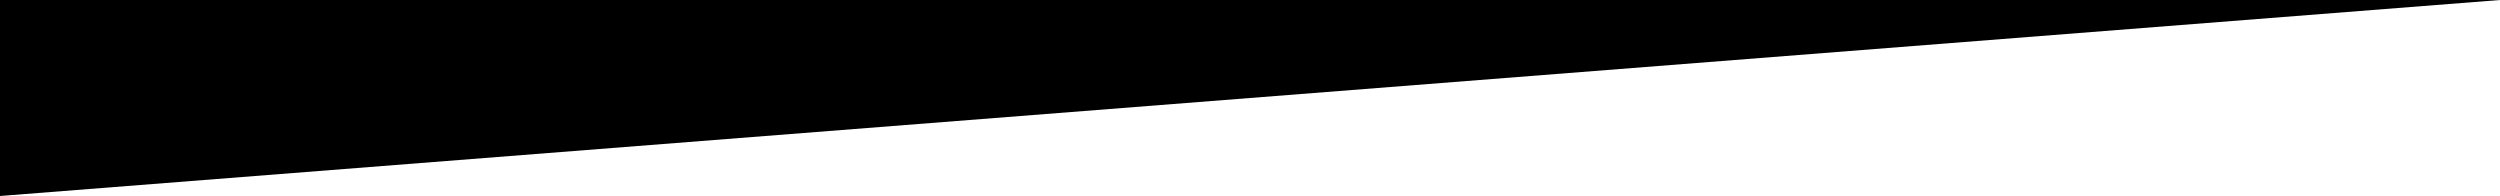
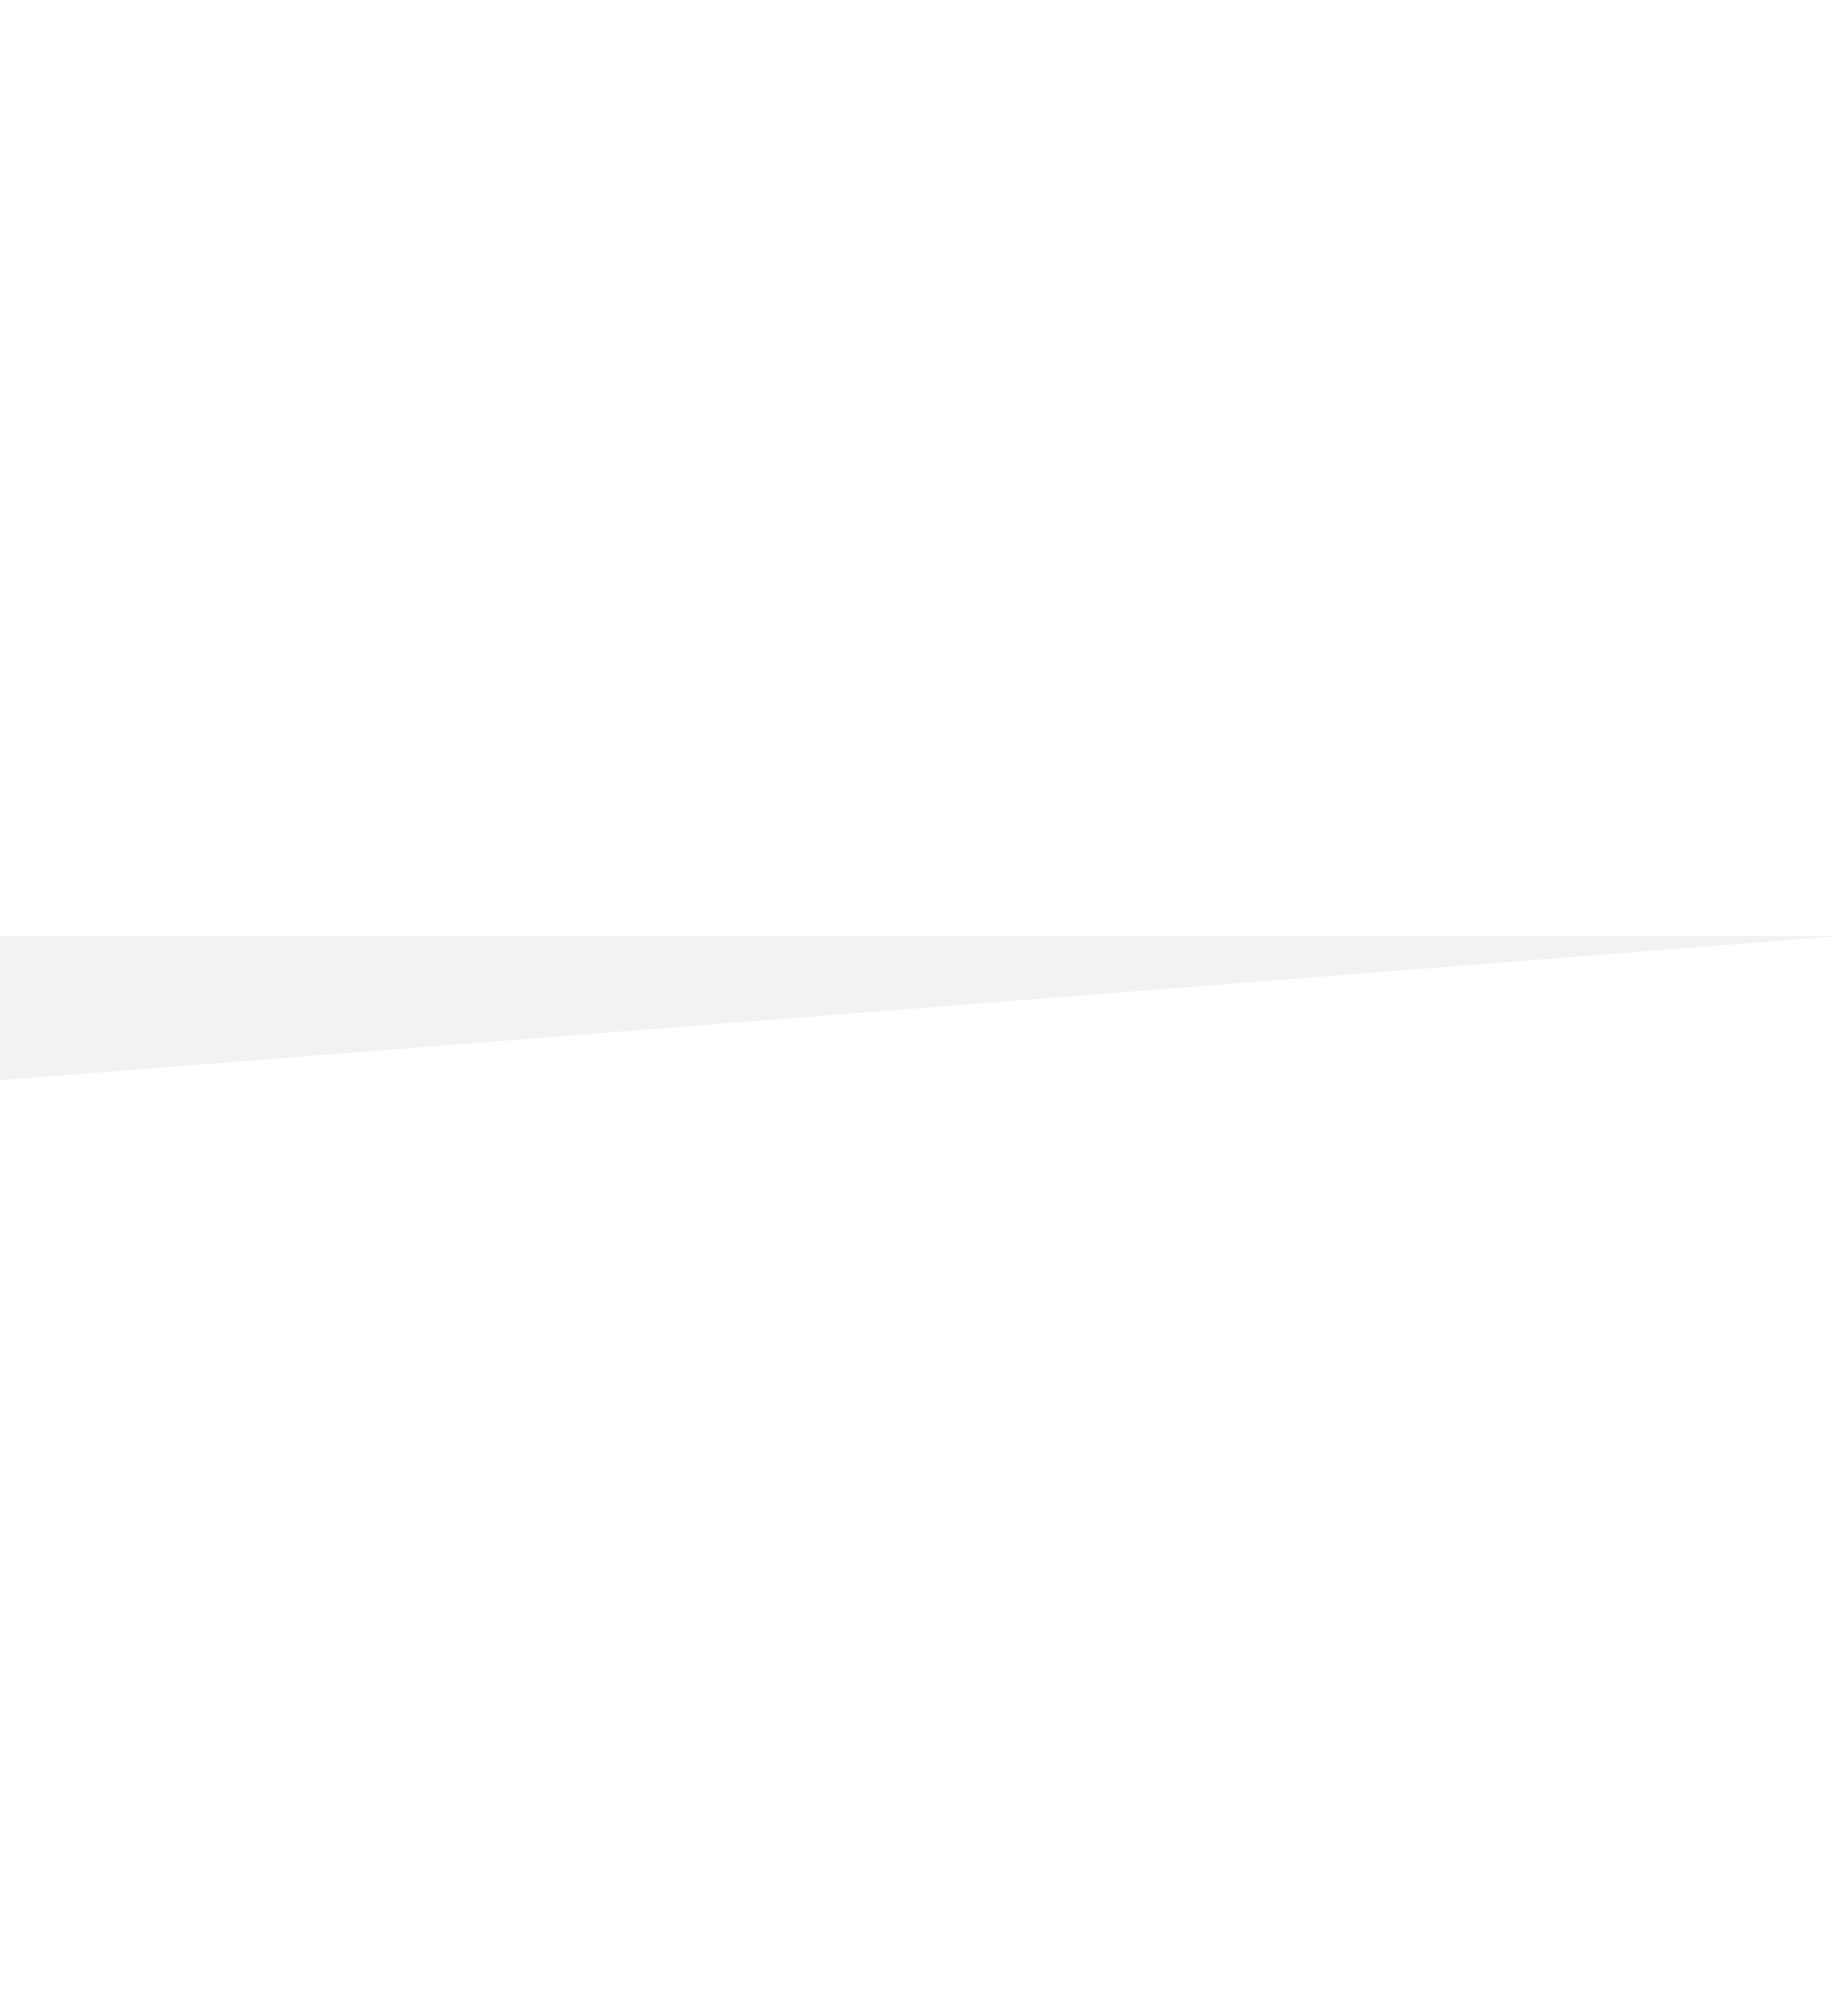
- <svg xmlns="http://www.w3.org/2000/svg" version="1.0" id="Layer_1" x="0px" y="0px" width="1200px" height="94.074px" viewBox="0 0 1200 94.074" enable-background="new 0 0 1200 94.074" xml:space="preserve">
-   <polygon fill="#000000" points="1200,0 0,0 0,94.074 " />
+ <svg xmlns="http://www.w3.org/2000/svg" version="1.0" id="Layer_1" x="0px" y="0px" width="320px" height="350px" viewBox="0 0 1200 94.074" enable-background="new 0 0 1200 94.074" xml:space="preserve">
+   <polygon fill="rgb(242, 242, 242)" points="1200,0 0,0 0,94.074 " />
</svg>
